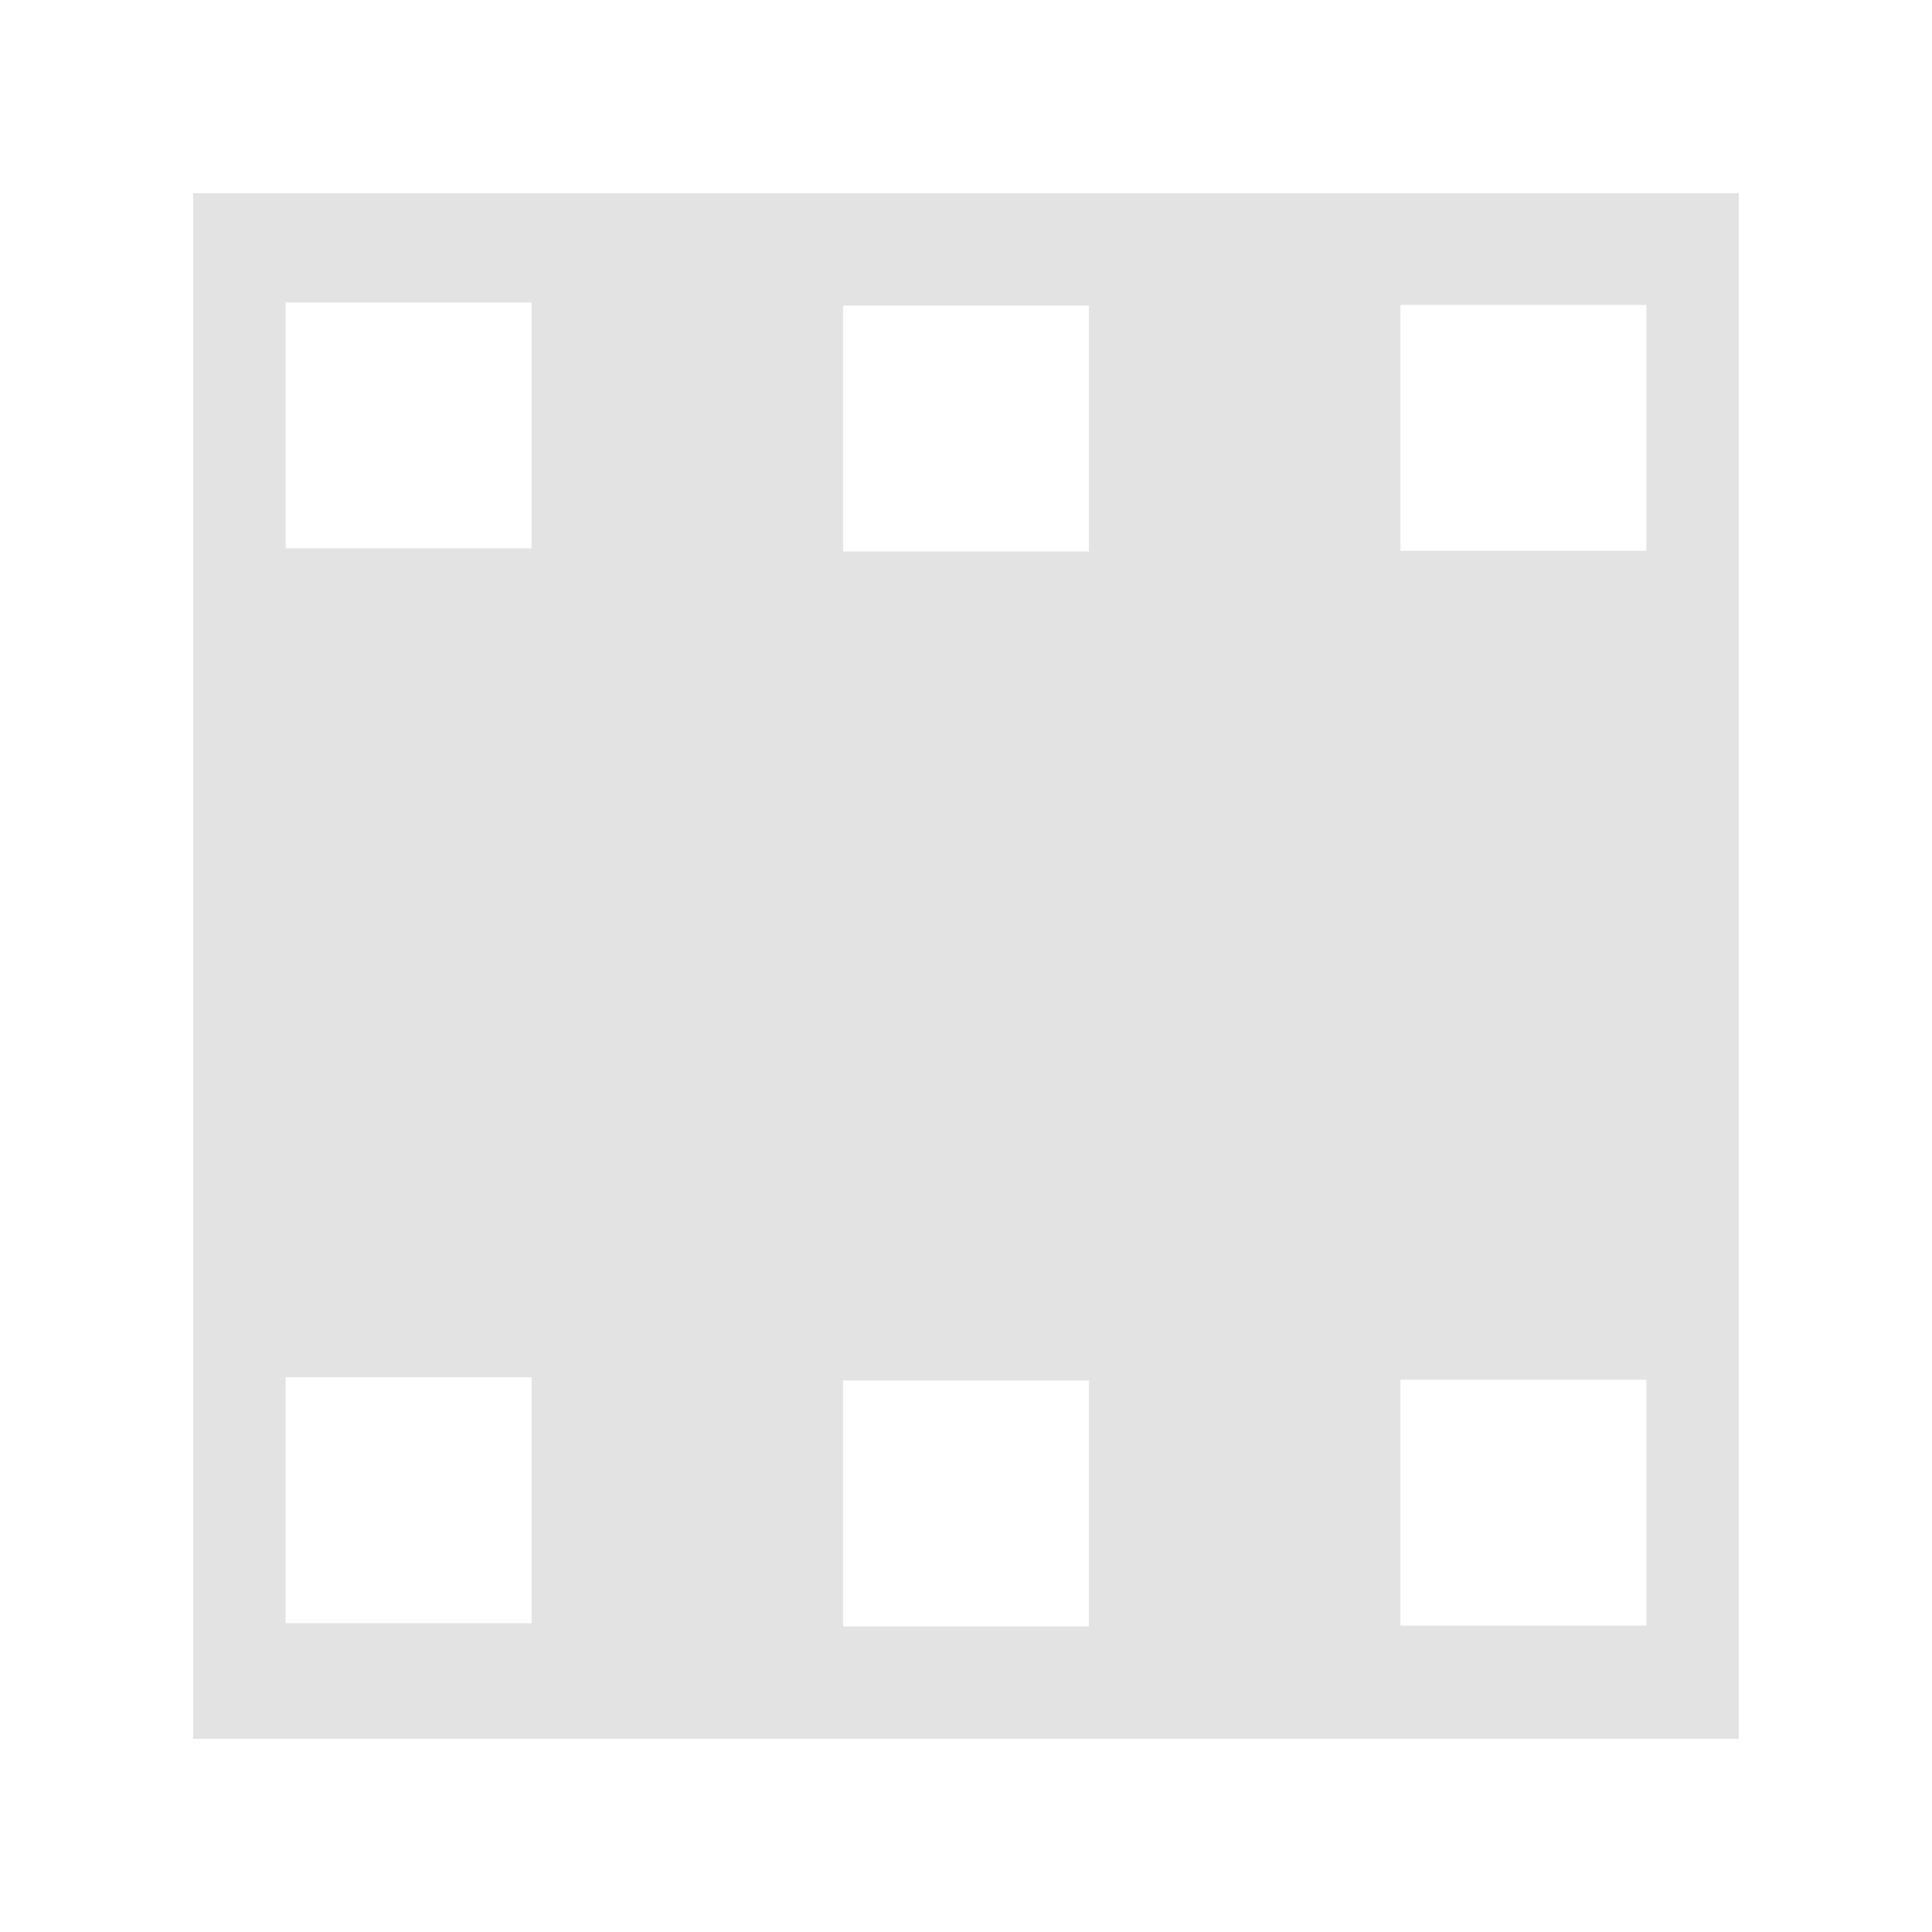
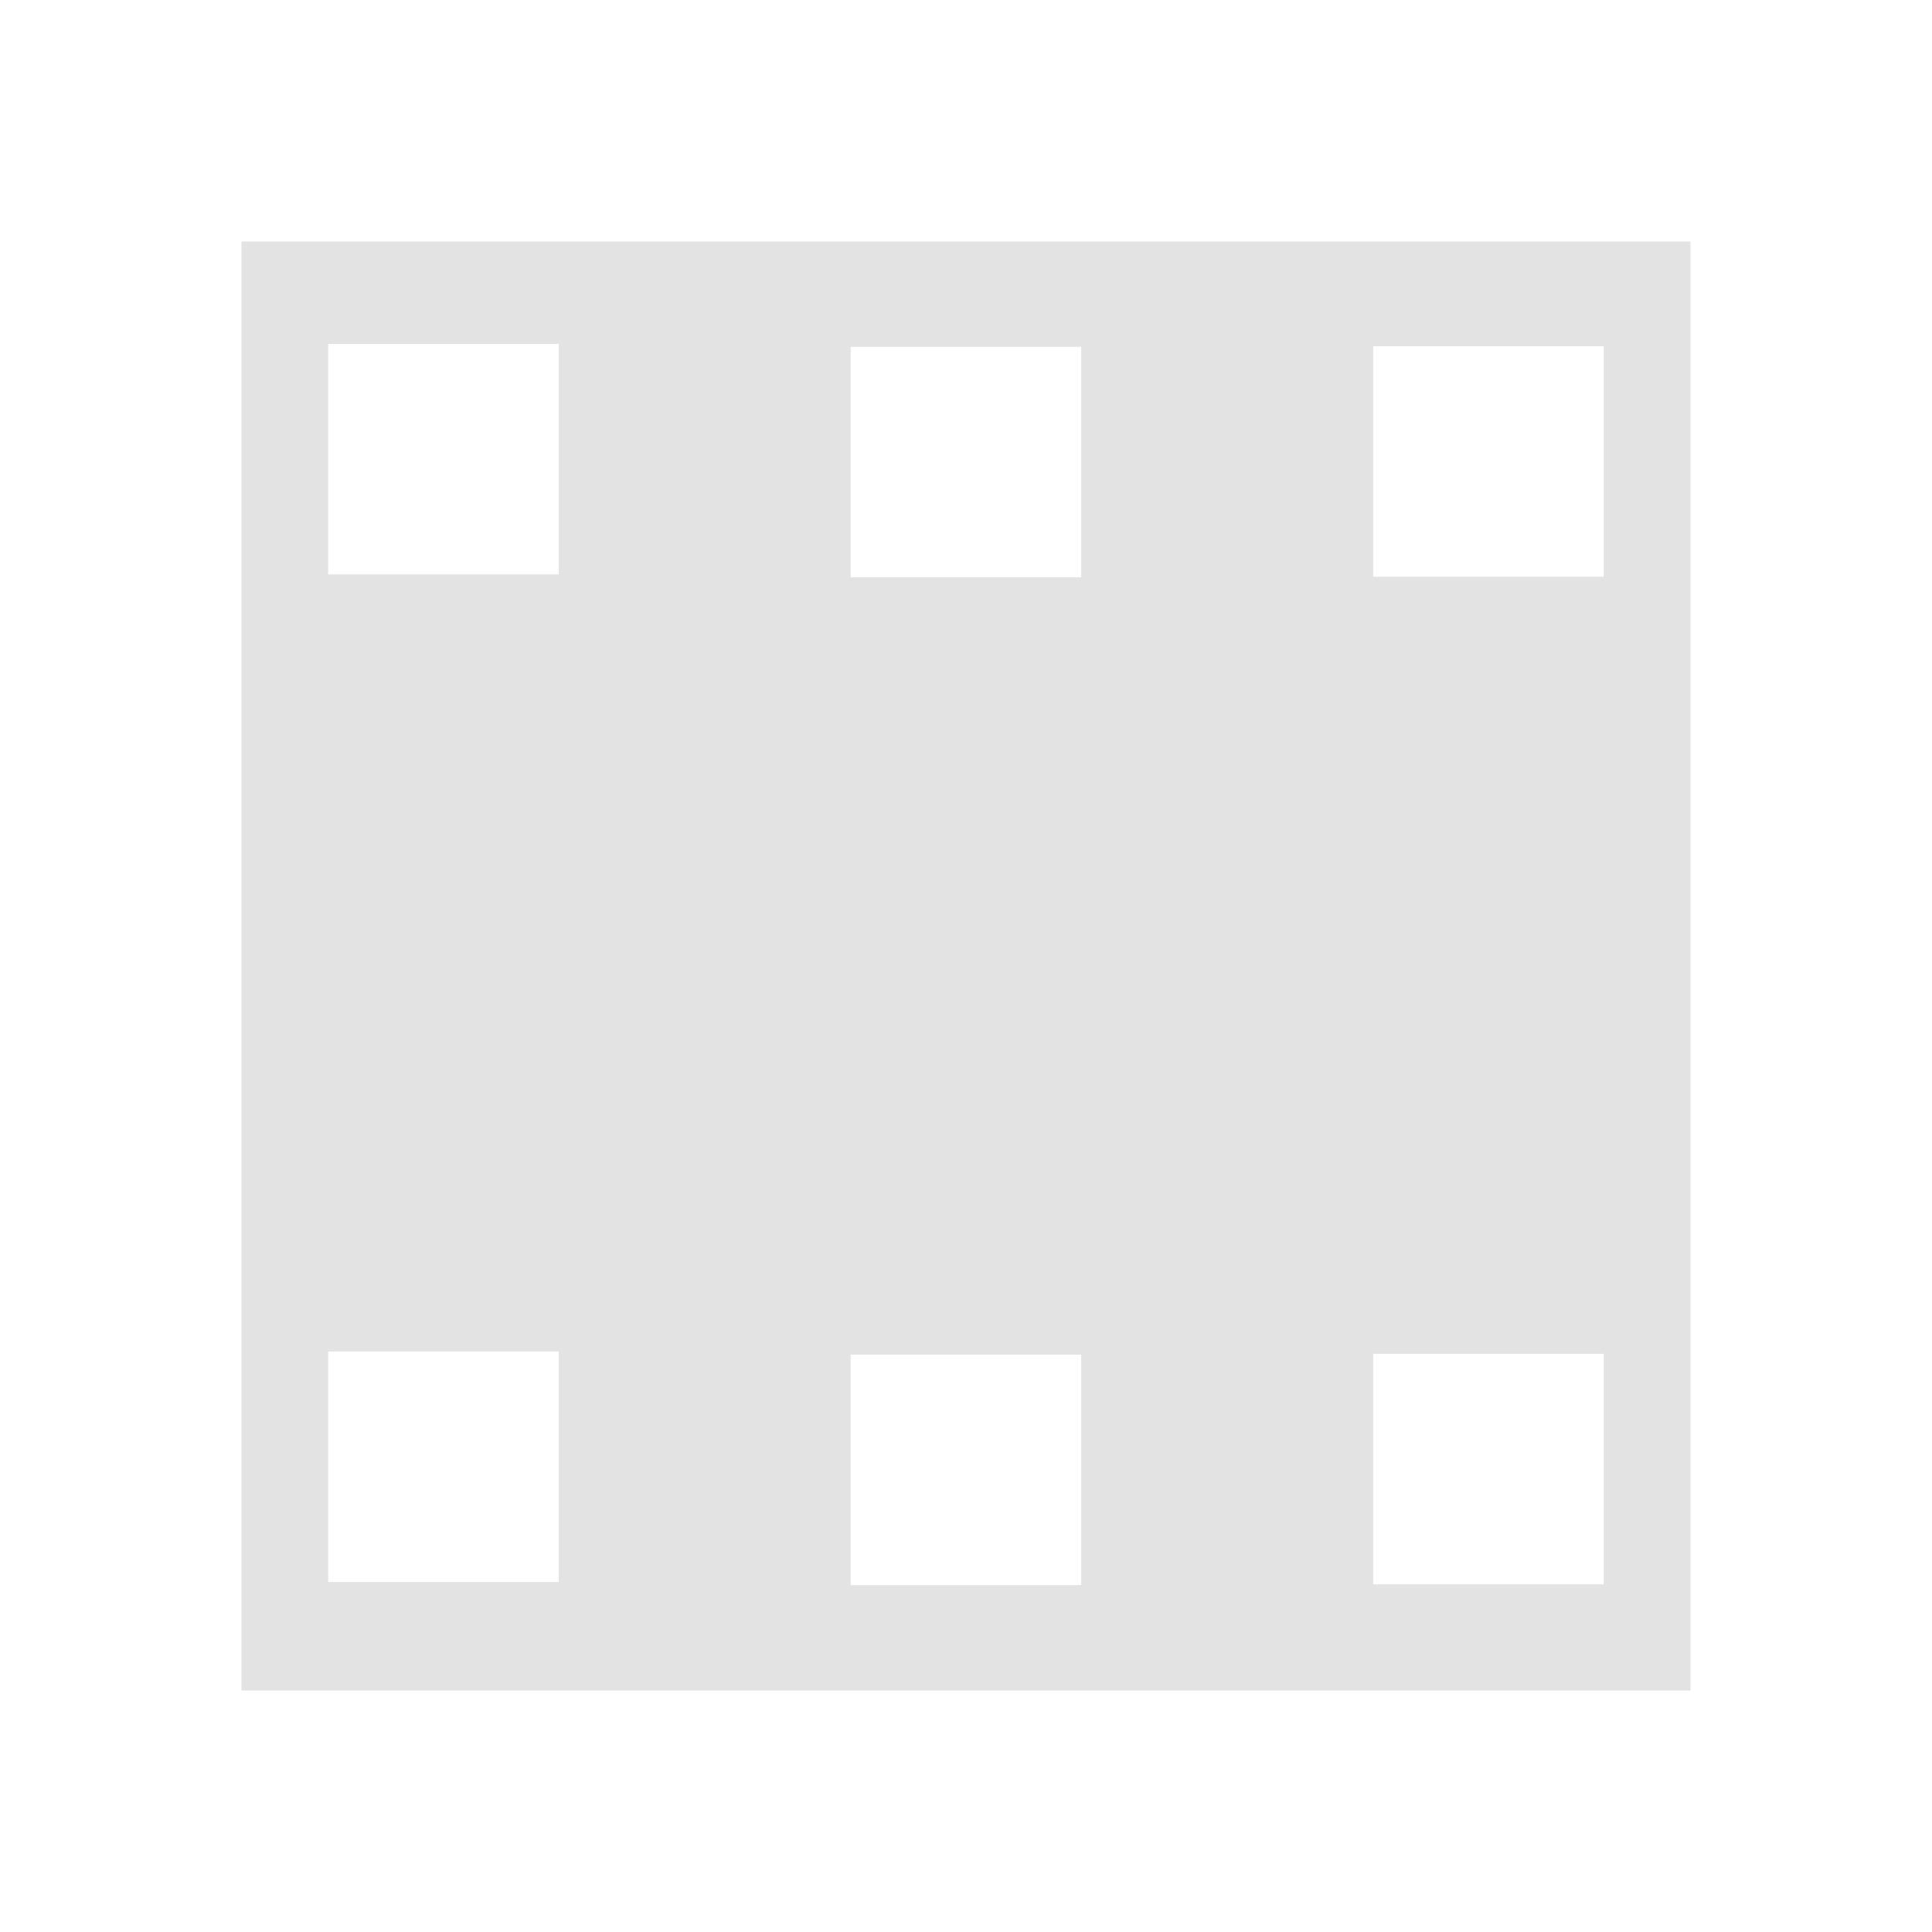
<svg xmlns="http://www.w3.org/2000/svg" width="16" height="16" viewBox="0 0 16 16" version="1.1" id="svg8">
  <defs id="ol-defs">
    <style id="current-color-scheme">      .ColorScheme-Text {
        color:#d0d0d0;
        stop-color:#d0d0d0;
      }
      .ColorScheme-Background {
        color:#212121;
        stop-color:#212121;
      }
      .ColorScheme-Highlight {
        color:#0039a9;
        stop-color:#0039a9;
      }
      .ColorScheme-ViewText {
        color:#d0d0d0;
        stop-color:#d0d0d0;
      }
      .ColorScheme-ViewBackground {
        color:#19191b;
        stop-color:#19191b;
      }
      .ColorScheme-ViewHover {
        color:#005cc7;
        stop-color:#005cc7;
      }
      .ColorScheme-ViewFocus{
        color:#002466;
        stop-color:#002466;
      }
      .ColorScheme-ButtonText {
        color:#d0d0d0;
        stop-color:#d0d0d0;
      }
      .ColorScheme-ButtonBackground {
        color:#232323;
        stop-color:#232323;                             
      }                                                 
      .ColorScheme-ButtonHover {                        
        color:#005cc7;                                  
        stop-color:#005cc7;                             
      }                                                 
      .ColorScheme-ButtonFocus{                         
        color:#0039a9;                                  
        stop-color:#0039a9;                             
      }</style>
    <style id="current-color-scheme-7">      .ColorScheme-Text {
        color:#d0d0d0;
        stop-color:#d0d0d0;
      }
      .ColorScheme-Background {
        color:#212121;
        stop-color:#212121;
      }
      .ColorScheme-Highlight {
        color:#0039a9;
        stop-color:#0039a9;
      }
      .ColorScheme-ViewText {
        color:#d0d0d0;
        stop-color:#d0d0d0;
      }
      .ColorScheme-ViewBackground {
        color:#19191b;
        stop-color:#19191b;
      }
      .ColorScheme-ViewHover {
        color:#005cc7;
        stop-color:#005cc7;
      }
      .ColorScheme-ViewFocus{
        color:#002466;
        stop-color:#002466;
      }
      .ColorScheme-ButtonText {
        color:#d0d0d0;
        stop-color:#d0d0d0;
      }
      .ColorScheme-ButtonBackground {
        color:#232323;
        stop-color:#232323;                             
      }                                                 
      .ColorScheme-ButtonHover {                        
        color:#005cc7;                                  
        stop-color:#005cc7;                             
      }                                                 
      .ColorScheme-ButtonFocus{                         
        color:#0039a9;                                  
        stop-color:#0039a9;                             
      }</style>
  </defs>
  <g id="g4267" style="fill:none" transform="scale(0.7272727)">
    <rect y="0" x="0" height="22" width="22" id="rect4264" style="vector-effect:none;fill:none;stroke-width:3;stroke-linecap:round" />
-     <path id="rect4264-5" d="M 2.2,2.2 V 19.8 H 19.8 V 2.2 Z m 1.053,1.244 h 2.8 v 2.8 H 3.253 Z m 12.694,0.028 h 2.8 v 2.8 h -2.8 z M 9.6,3.48 h 2.8 v 2.8 H 9.6 Z M 3.253,15.683 h 2.8 v 2.8 H 3.253 Z m 12.694,0.028 h 2.8 v 2.8 h -2.8 z M 9.6,15.72 h 2.8 v 2.8 H 9.6 Z" style="opacity:0.6;vector-effect:none;fill:#d0d0d0;stroke-width:0.88;stroke-linecap:square" />
+     <path id="rect4264-5" d="m 2.75,2.75 v 16.5 h 16.5 V 2.75 Z m 0.987,1.166 h 2.625 v 2.625 H 3.737 Z m 11.9,0.026 h 2.625 v 2.625 h -2.625 z m -5.95,0.007 H 12.312 v 2.625 H 9.687 Z M 3.737,15.39 h 2.625 v 2.625 H 3.737 Z m 11.9,0.026 h 2.625 v 2.625 h -2.625 z m -5.95,0.009 H 12.312 v 2.625 H 9.687 Z" style="opacity:0.6;vector-effect:none;fill:#d0d0d0;stroke-width:0.825;stroke-linecap:square" />
  </g>
</svg>
